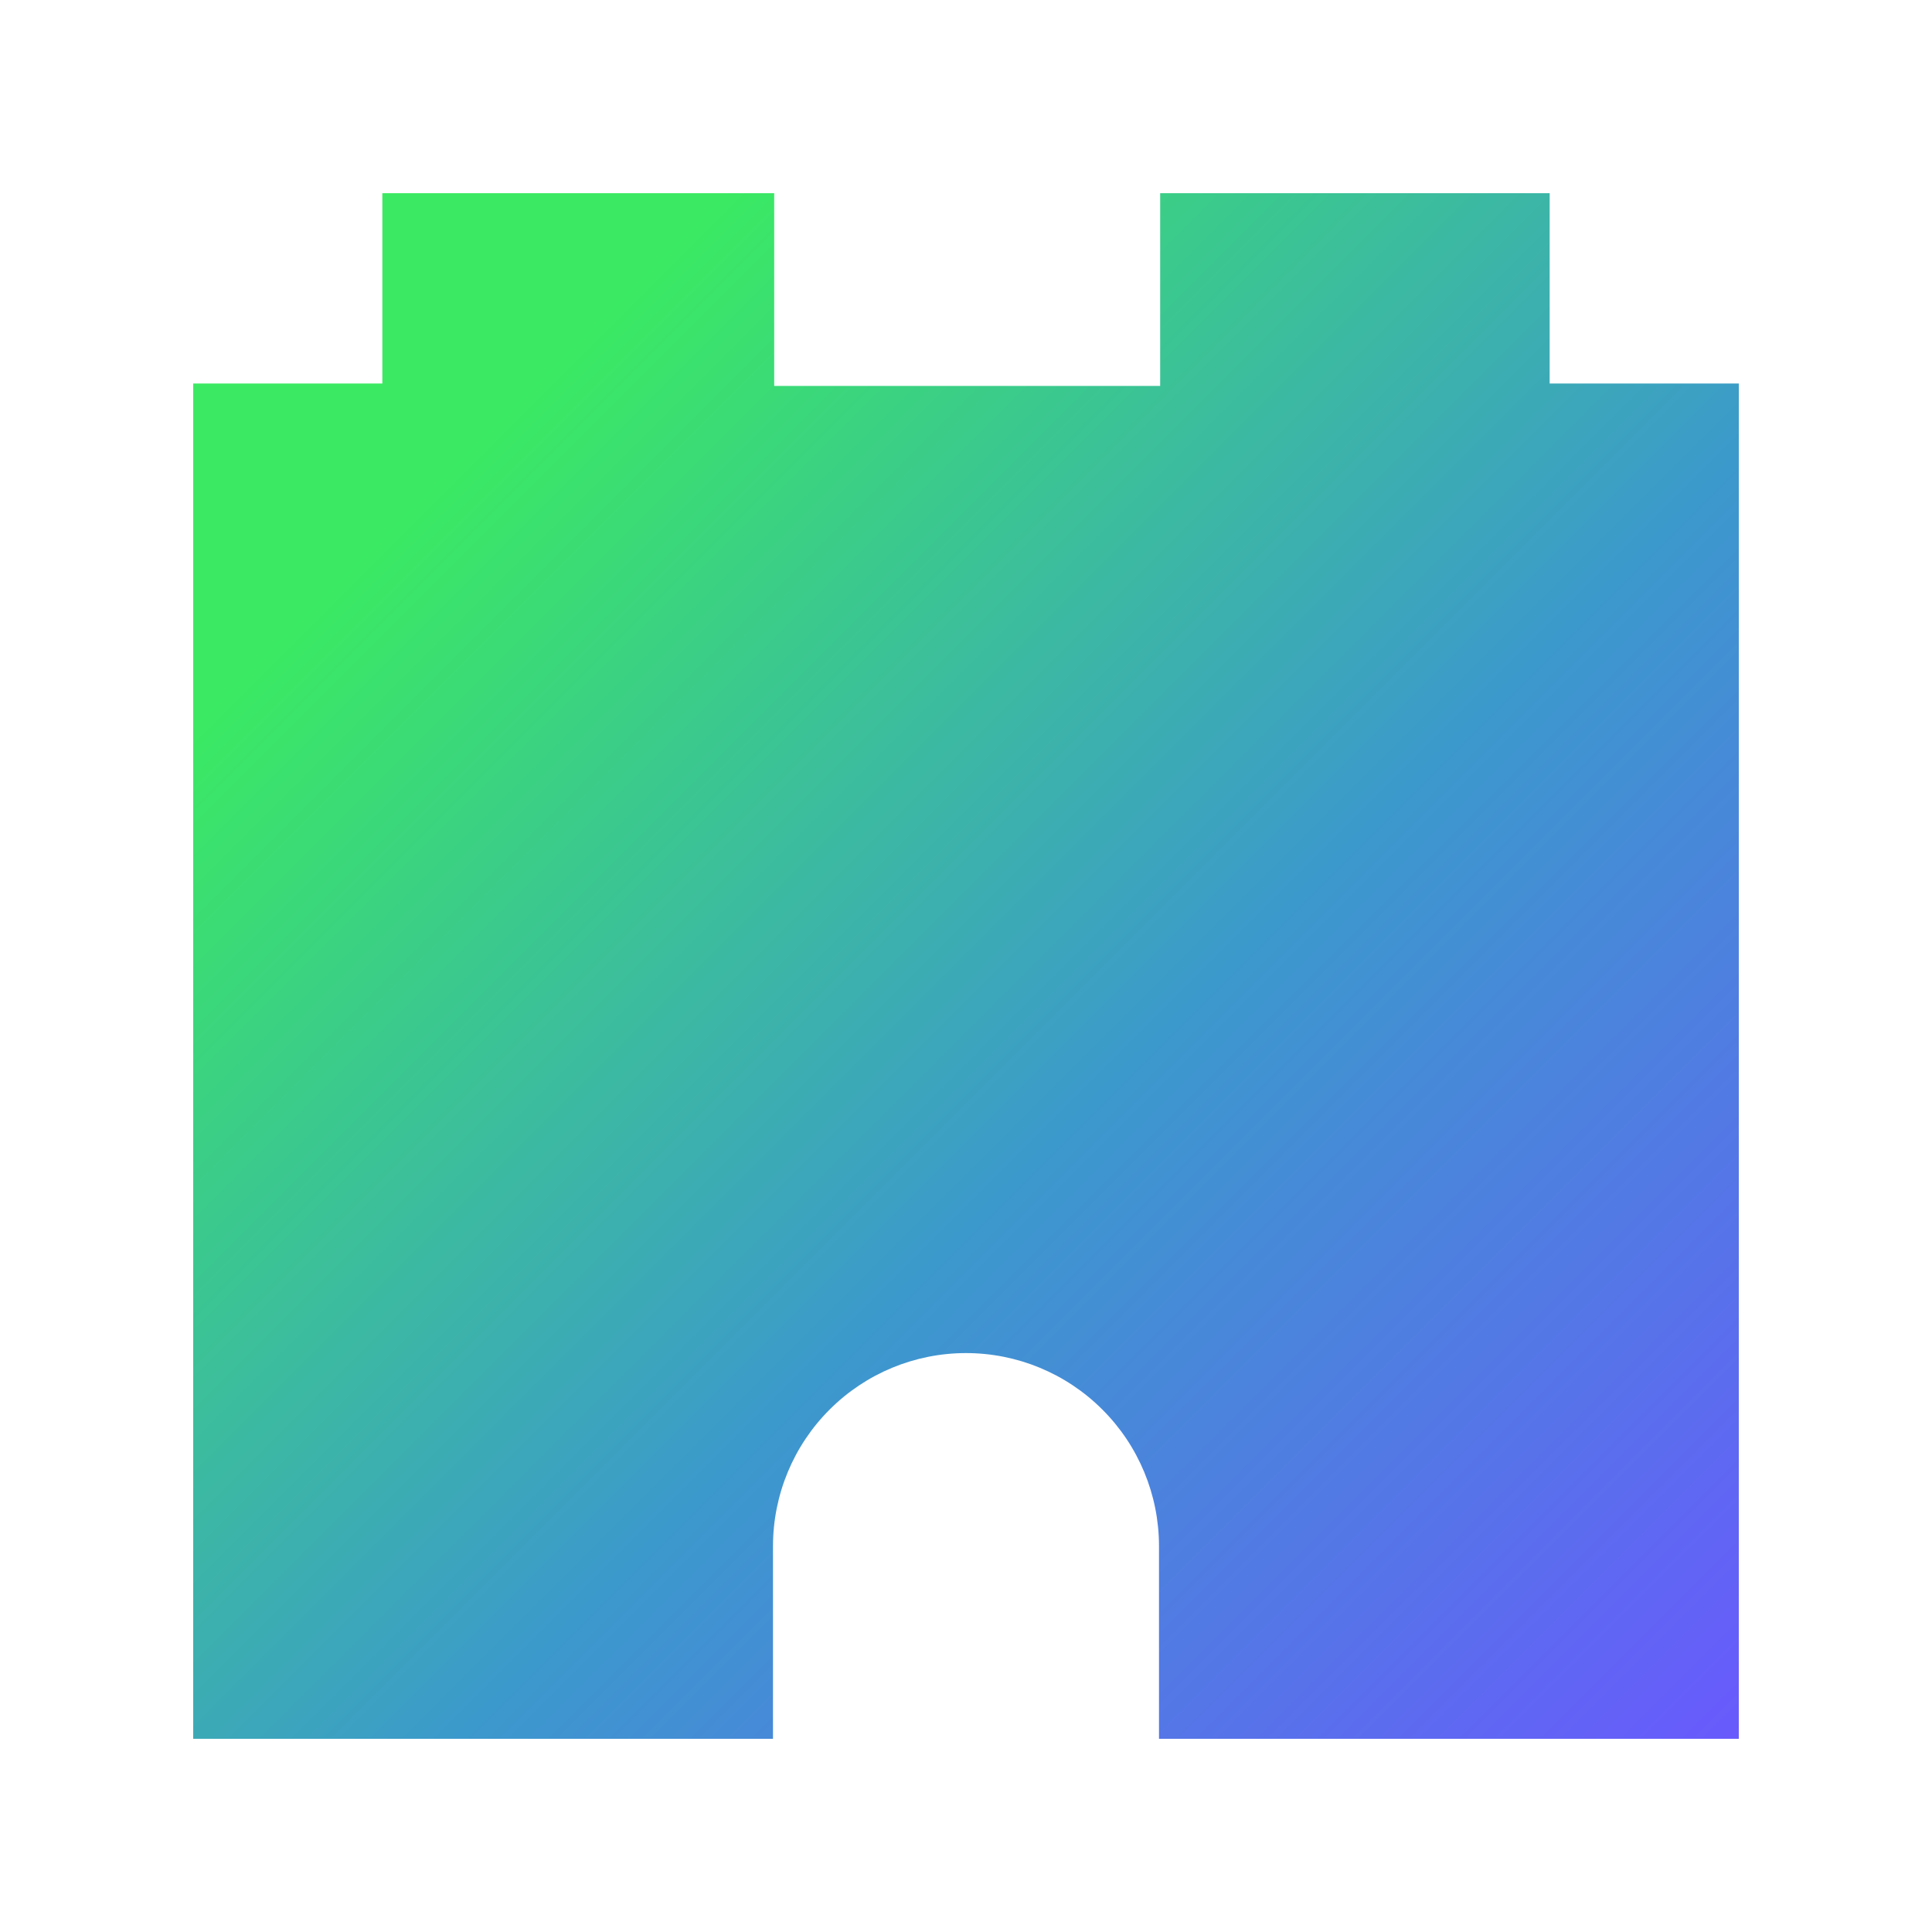
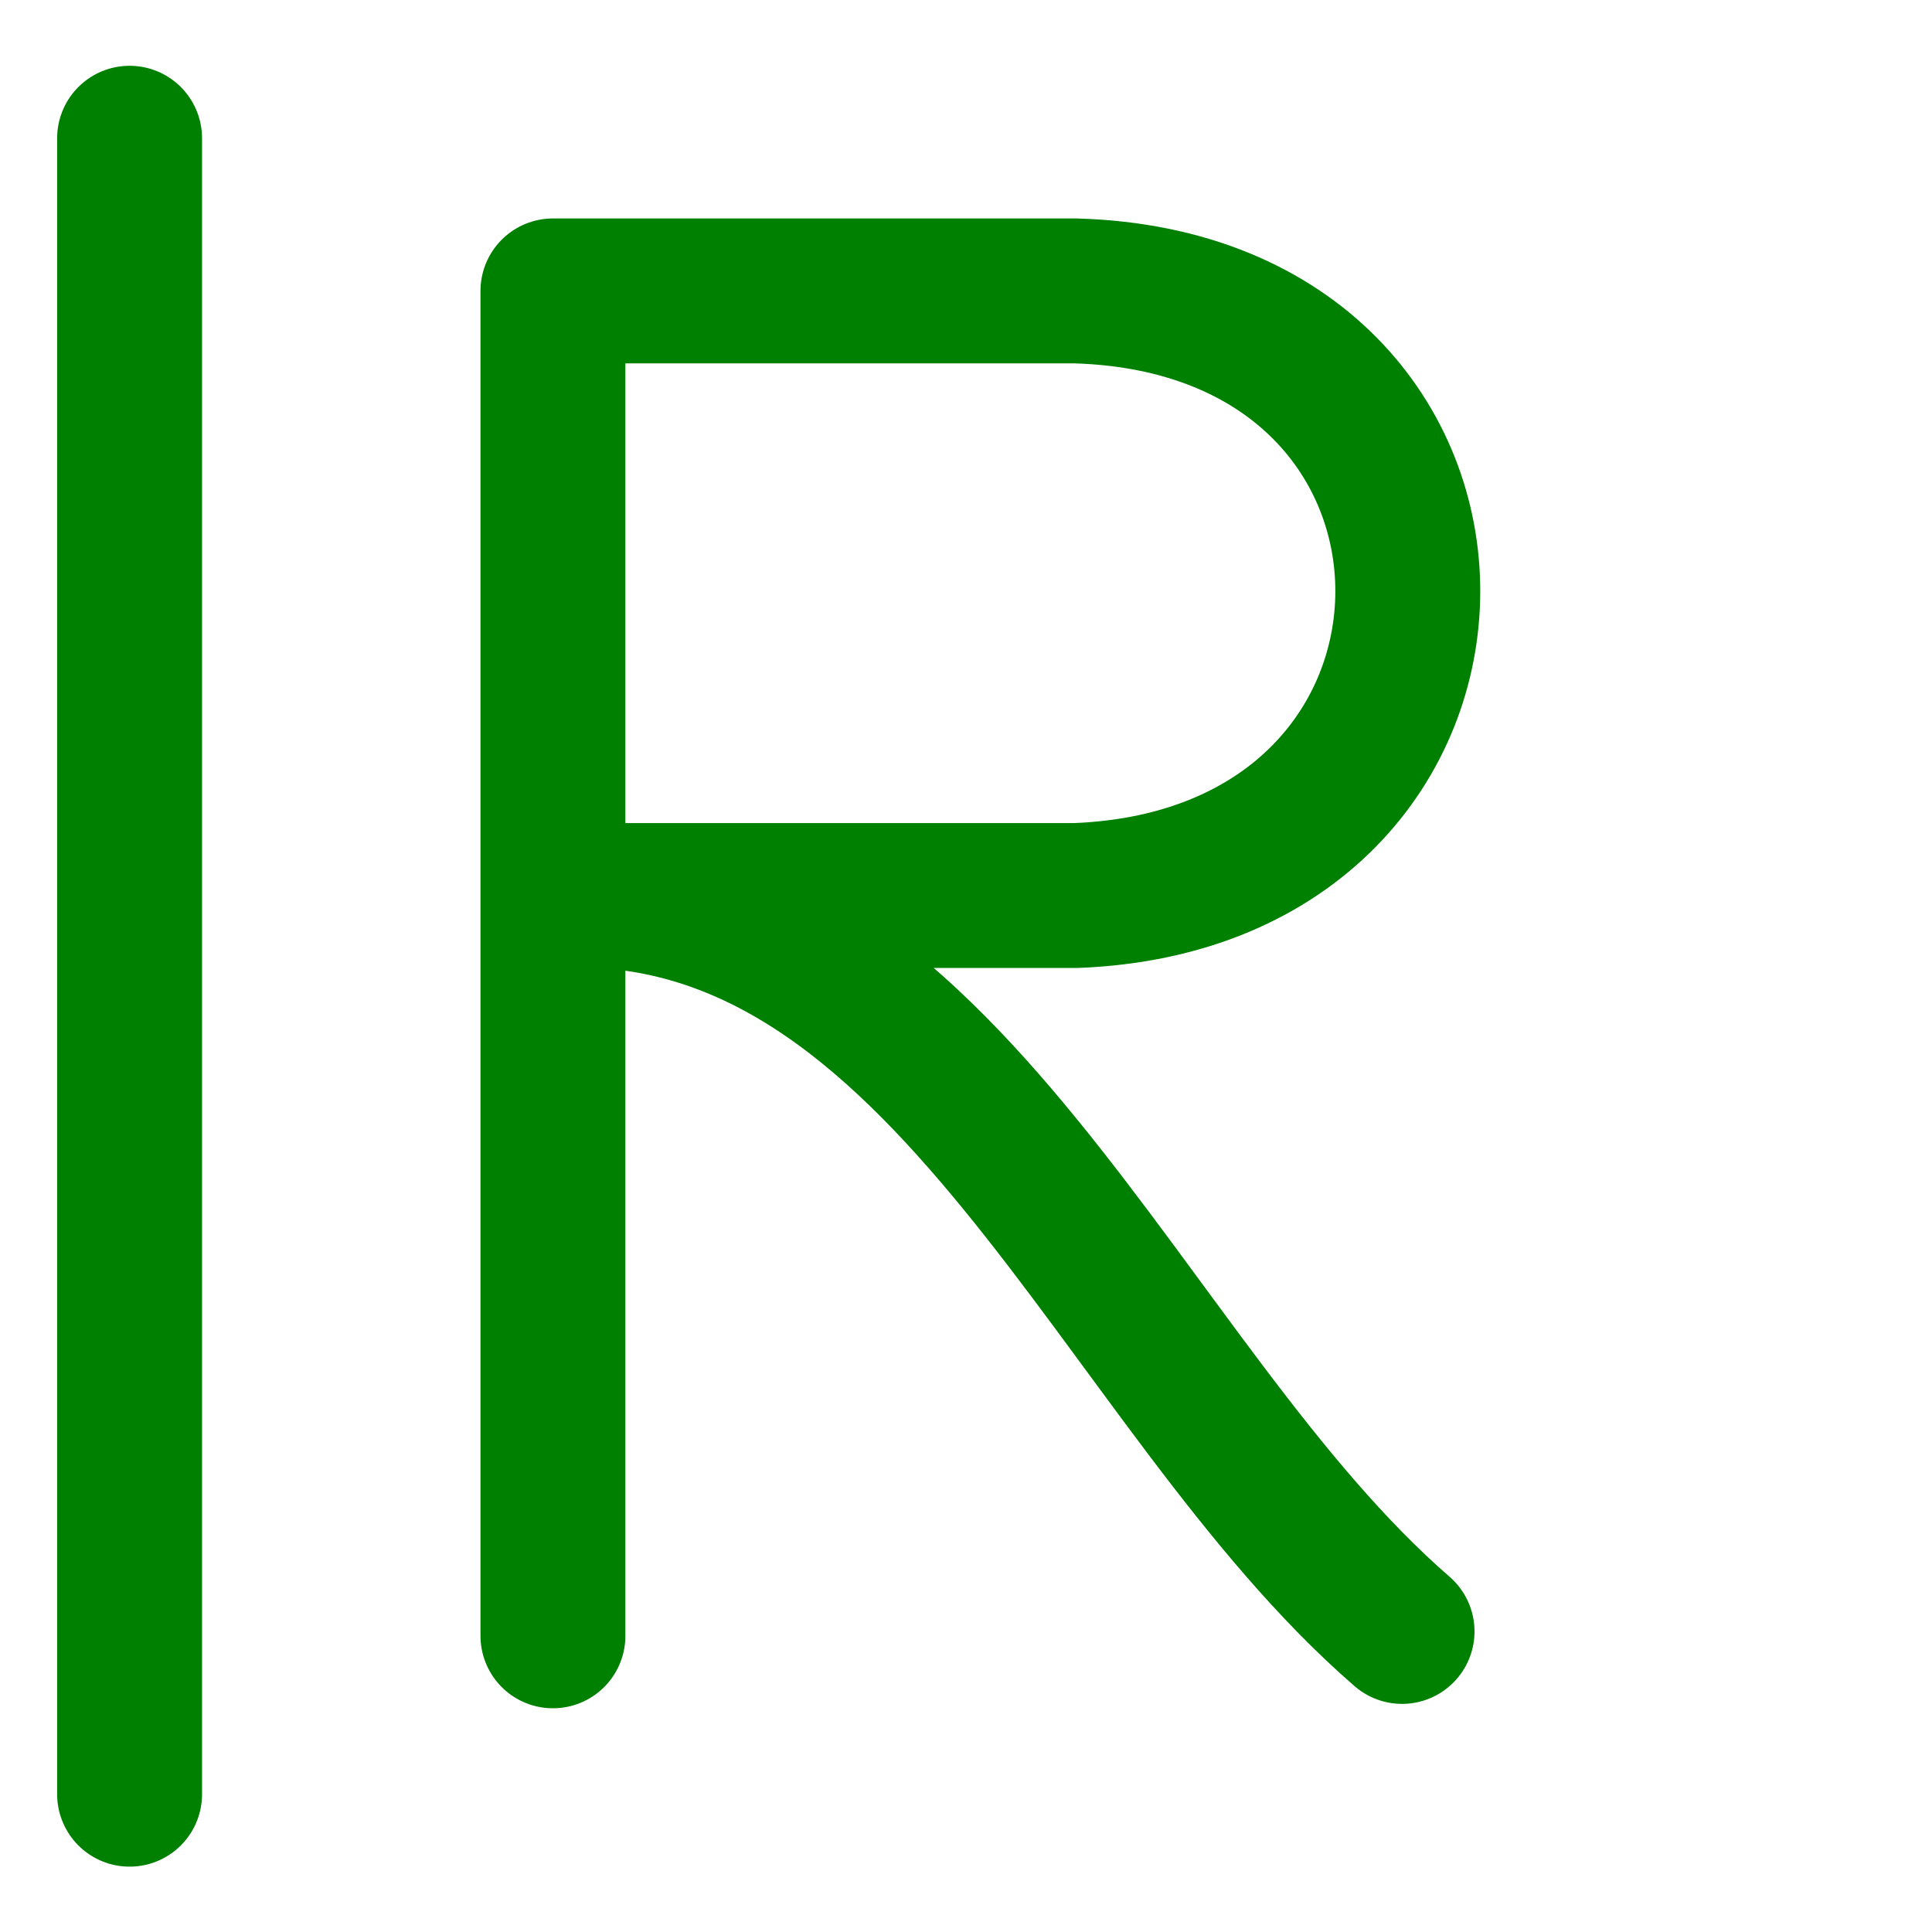
- <svg xmlns="http://www.w3.org/2000/svg" width="40" height="40" viewBox="0 0 40 40" fill="none">
-   <path d="M32.084 7.94V4H24.02V7.99H16.029V4H7.916V7.94H4V36H16.004V32.005C16.006 30.946 16.427 29.931 17.177 29.183C17.926 28.434 18.941 28.014 20 28.014C21.059 28.014 22.074 28.434 22.823 29.183C23.573 29.931 23.994 30.946 23.996 32.005V36H36V7.94H32.084Z" fill="url(#paint0_linear)" />
-   <defs>
-     <linearGradient id="paint0_linear" x1="2.942" y1="4.9" x2="37.777" y2="39.734" gradientUnits="userSpaceOnUse">
-       <stop offset="0.159" stop-color="#3BEA62" />
-       <stop offset="0.54" stop-color="#3C99CC" />
-       <stop offset="0.937" stop-color="#6B57FF" />
-     </linearGradient>
-   </defs>
+ <svg xmlns="http://www.w3.org/2000/svg" id="svg1" width="40" height="40" version="1.1" viewBox="0 0 40 40">
+   <g id="layer1" fill="none" stroke="#008000" stroke-linecap="round" stroke-linejoin="round" stroke-width="3">
+     <path id="path1" d="m2.683 2.862v34.285" style="paint-order:stroke fill markers" />
+     <path id="path2" d="m11.448 33.868v-27.845h10.823c9.194 0.269 9.141 12.168 0 12.518h-10.823c8.18-0.446 11.72 10.157 17.58 15.236" style="paint-order:stroke fill markers" />
+   </g>
</svg>
